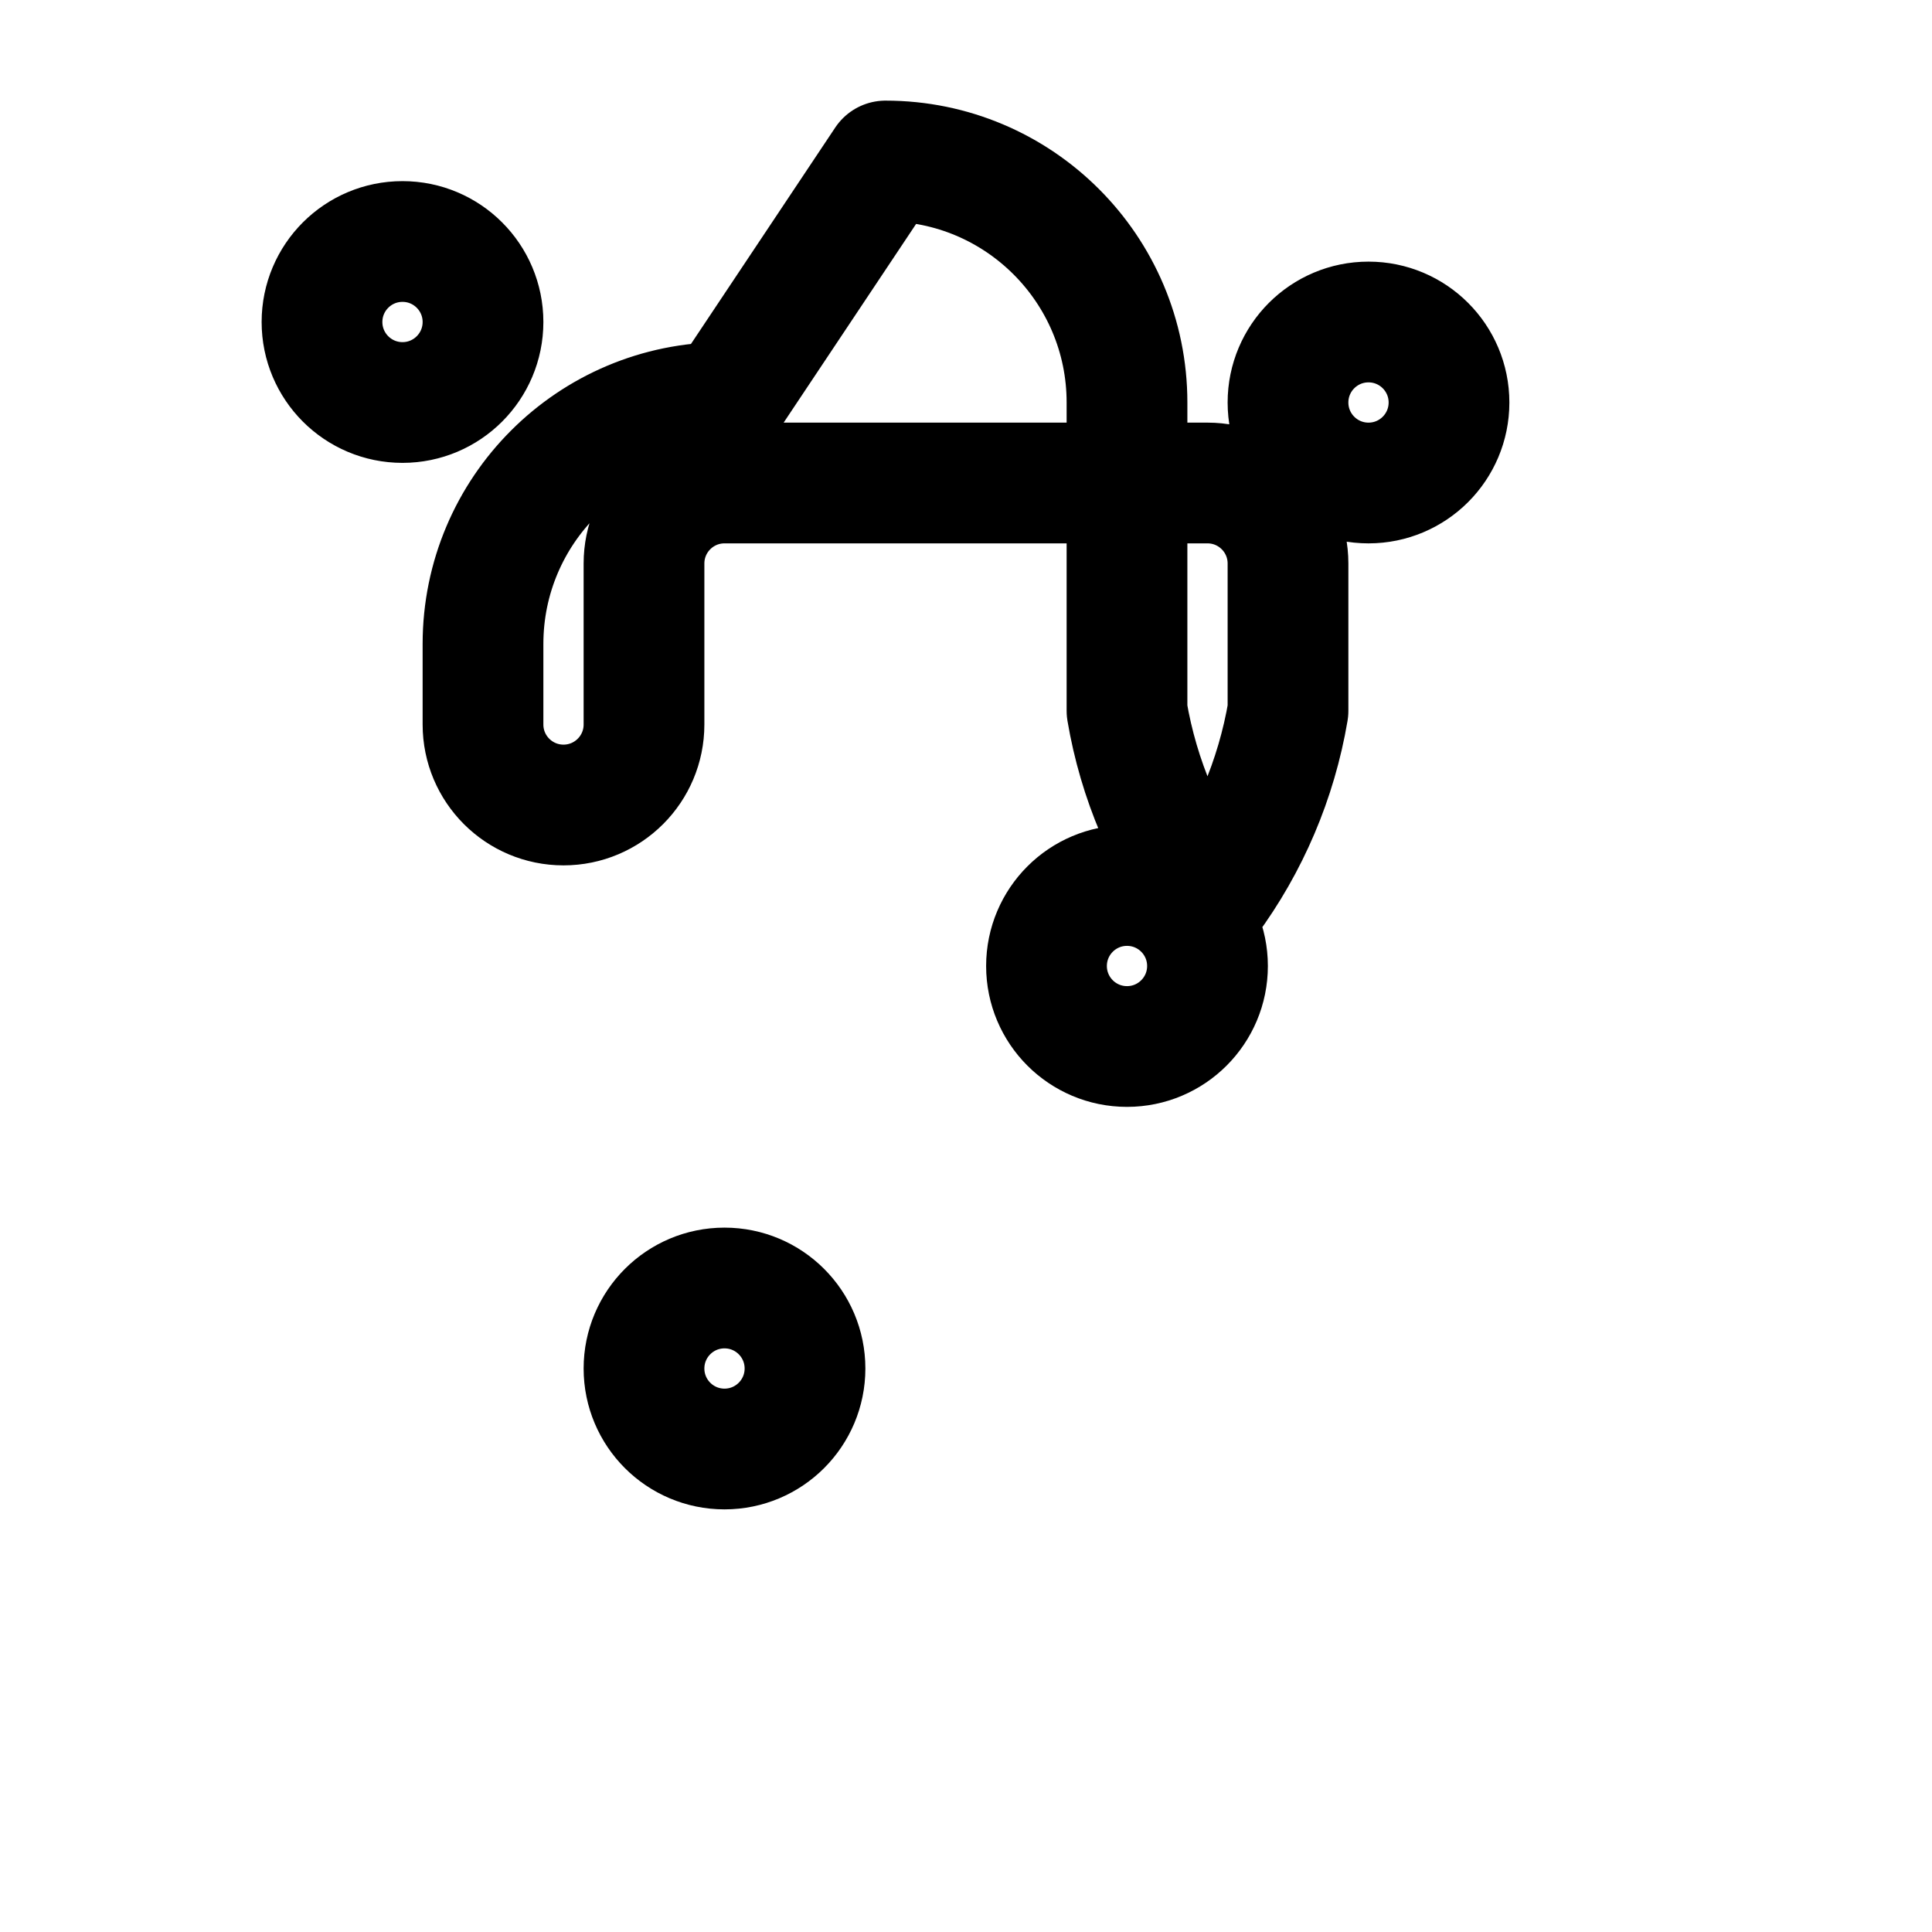
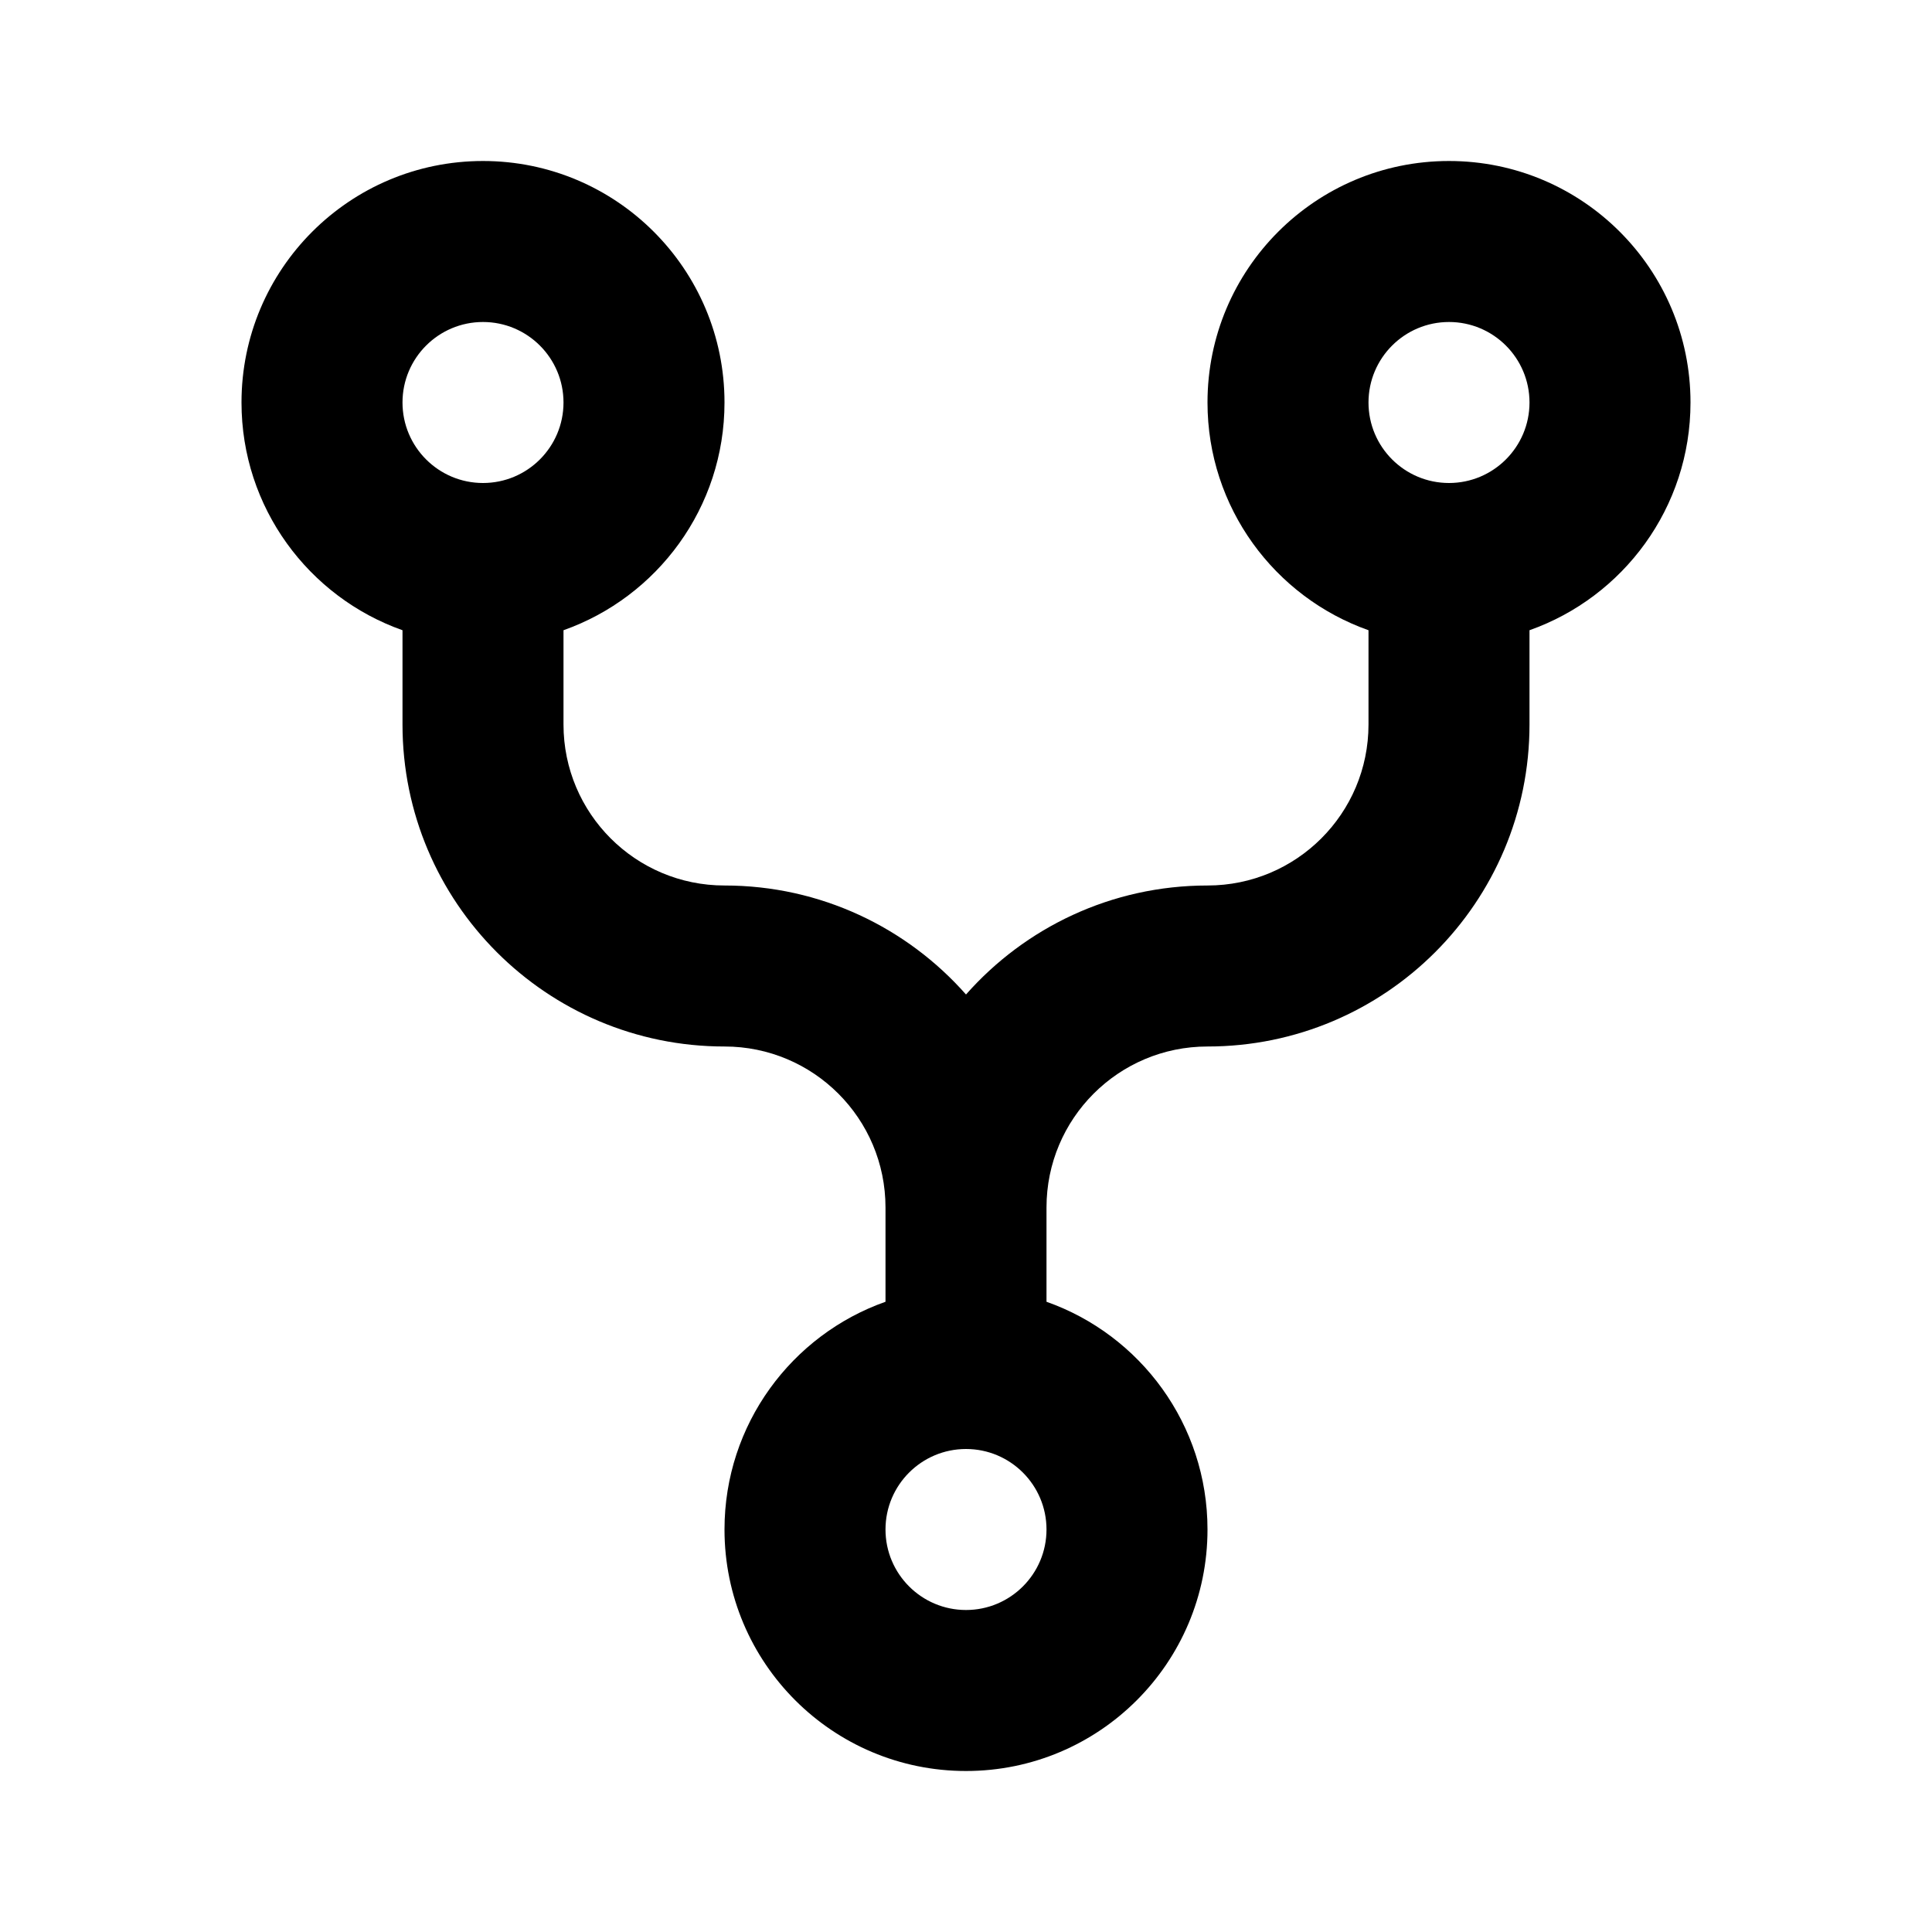
- <svg xmlns="http://www.w3.org/2000/svg" viewBox="0 0 24 24" fill="none" stroke="currentColor" stroke-width="1.5" stroke-linecap="round" stroke-linejoin="round" aria-hidden="true">
-   <path d="M6 4a1 1 0 1 1-2 0 1 1 0 0 1 2 0zm3 1a3 3 0 0 0-3 3v1a1 1 0 0 0 2 0V7a1 1 0 0 1 1-1h6a1 1 0 0 1 1 1v1.83a5.5 5.5 0 0 1-1 2.35 5.5 5.5 0 0 1-1-2.35V5a3 3 0 0 0-3-3zm9 0a1 1 0 1 1-2 0 1 1 0 0 1 2 0zm-9 13a1 1 0 1 1 0-2 1 1 0 0 1 0 2zm6-6a1 1 0 1 1-2 0 1 1 0 0 1 2 0z" />
+ <svg xmlns="http://www.w3.org/2000/svg" width="800px" height="800px" viewBox="0 0 24 24" fill="none">
+   <path fill-rule="evenodd" clip-rule="evenodd" d="M6 4C5.448 4 5 4.448 5 5C5 5.552 5.448 6 6 6C6.552 6 7 5.552 7 5C7 4.448 6.552 4 6 4ZM9 5C9 6.306 8.165 7.417 7 7.829V9C7 10.105 7.895 11 9 11C10.195 11 11.267 11.524 12 12.354C12.733 11.524 13.805 11 15 11C16.105 11 17 10.105 17 9V7.829C15.835 7.417 15 6.306 15 5C15 3.343 16.343 2 18 2C19.657 2 21 3.343 21 5C21 6.306 20.165 7.417 19 7.829V9C19 11.209 17.209 13 15 13C13.895 13 13 13.895 13 15V16.171C14.165 16.582 15 17.694 15 19C15 20.657 13.657 22 12 22C10.343 22 9 20.657 9 19C9 17.694 9.835 16.582 11 16.171V15C11 13.895 10.105 13 9 13C6.791 13 5 11.209 5 9V7.829C3.835 7.417 3 6.306 3 5C3 3.343 4.343 2 6 2C7.657 2 9 3.343 9 5ZM12 18C11.448 18 11 18.448 11 19C11 19.552 11.448 20 12 20C12.552 20 13 19.552 13 19C13 18.448 12.552 18 12 18ZM18 6C18.552 6 19 5.552 19 5C19 4.448 18.552 4 18 4C17.448 4 17 4.448 17 5C17 5.552 17.448 6 18 6Z" fill="#000000" />
</svg>
